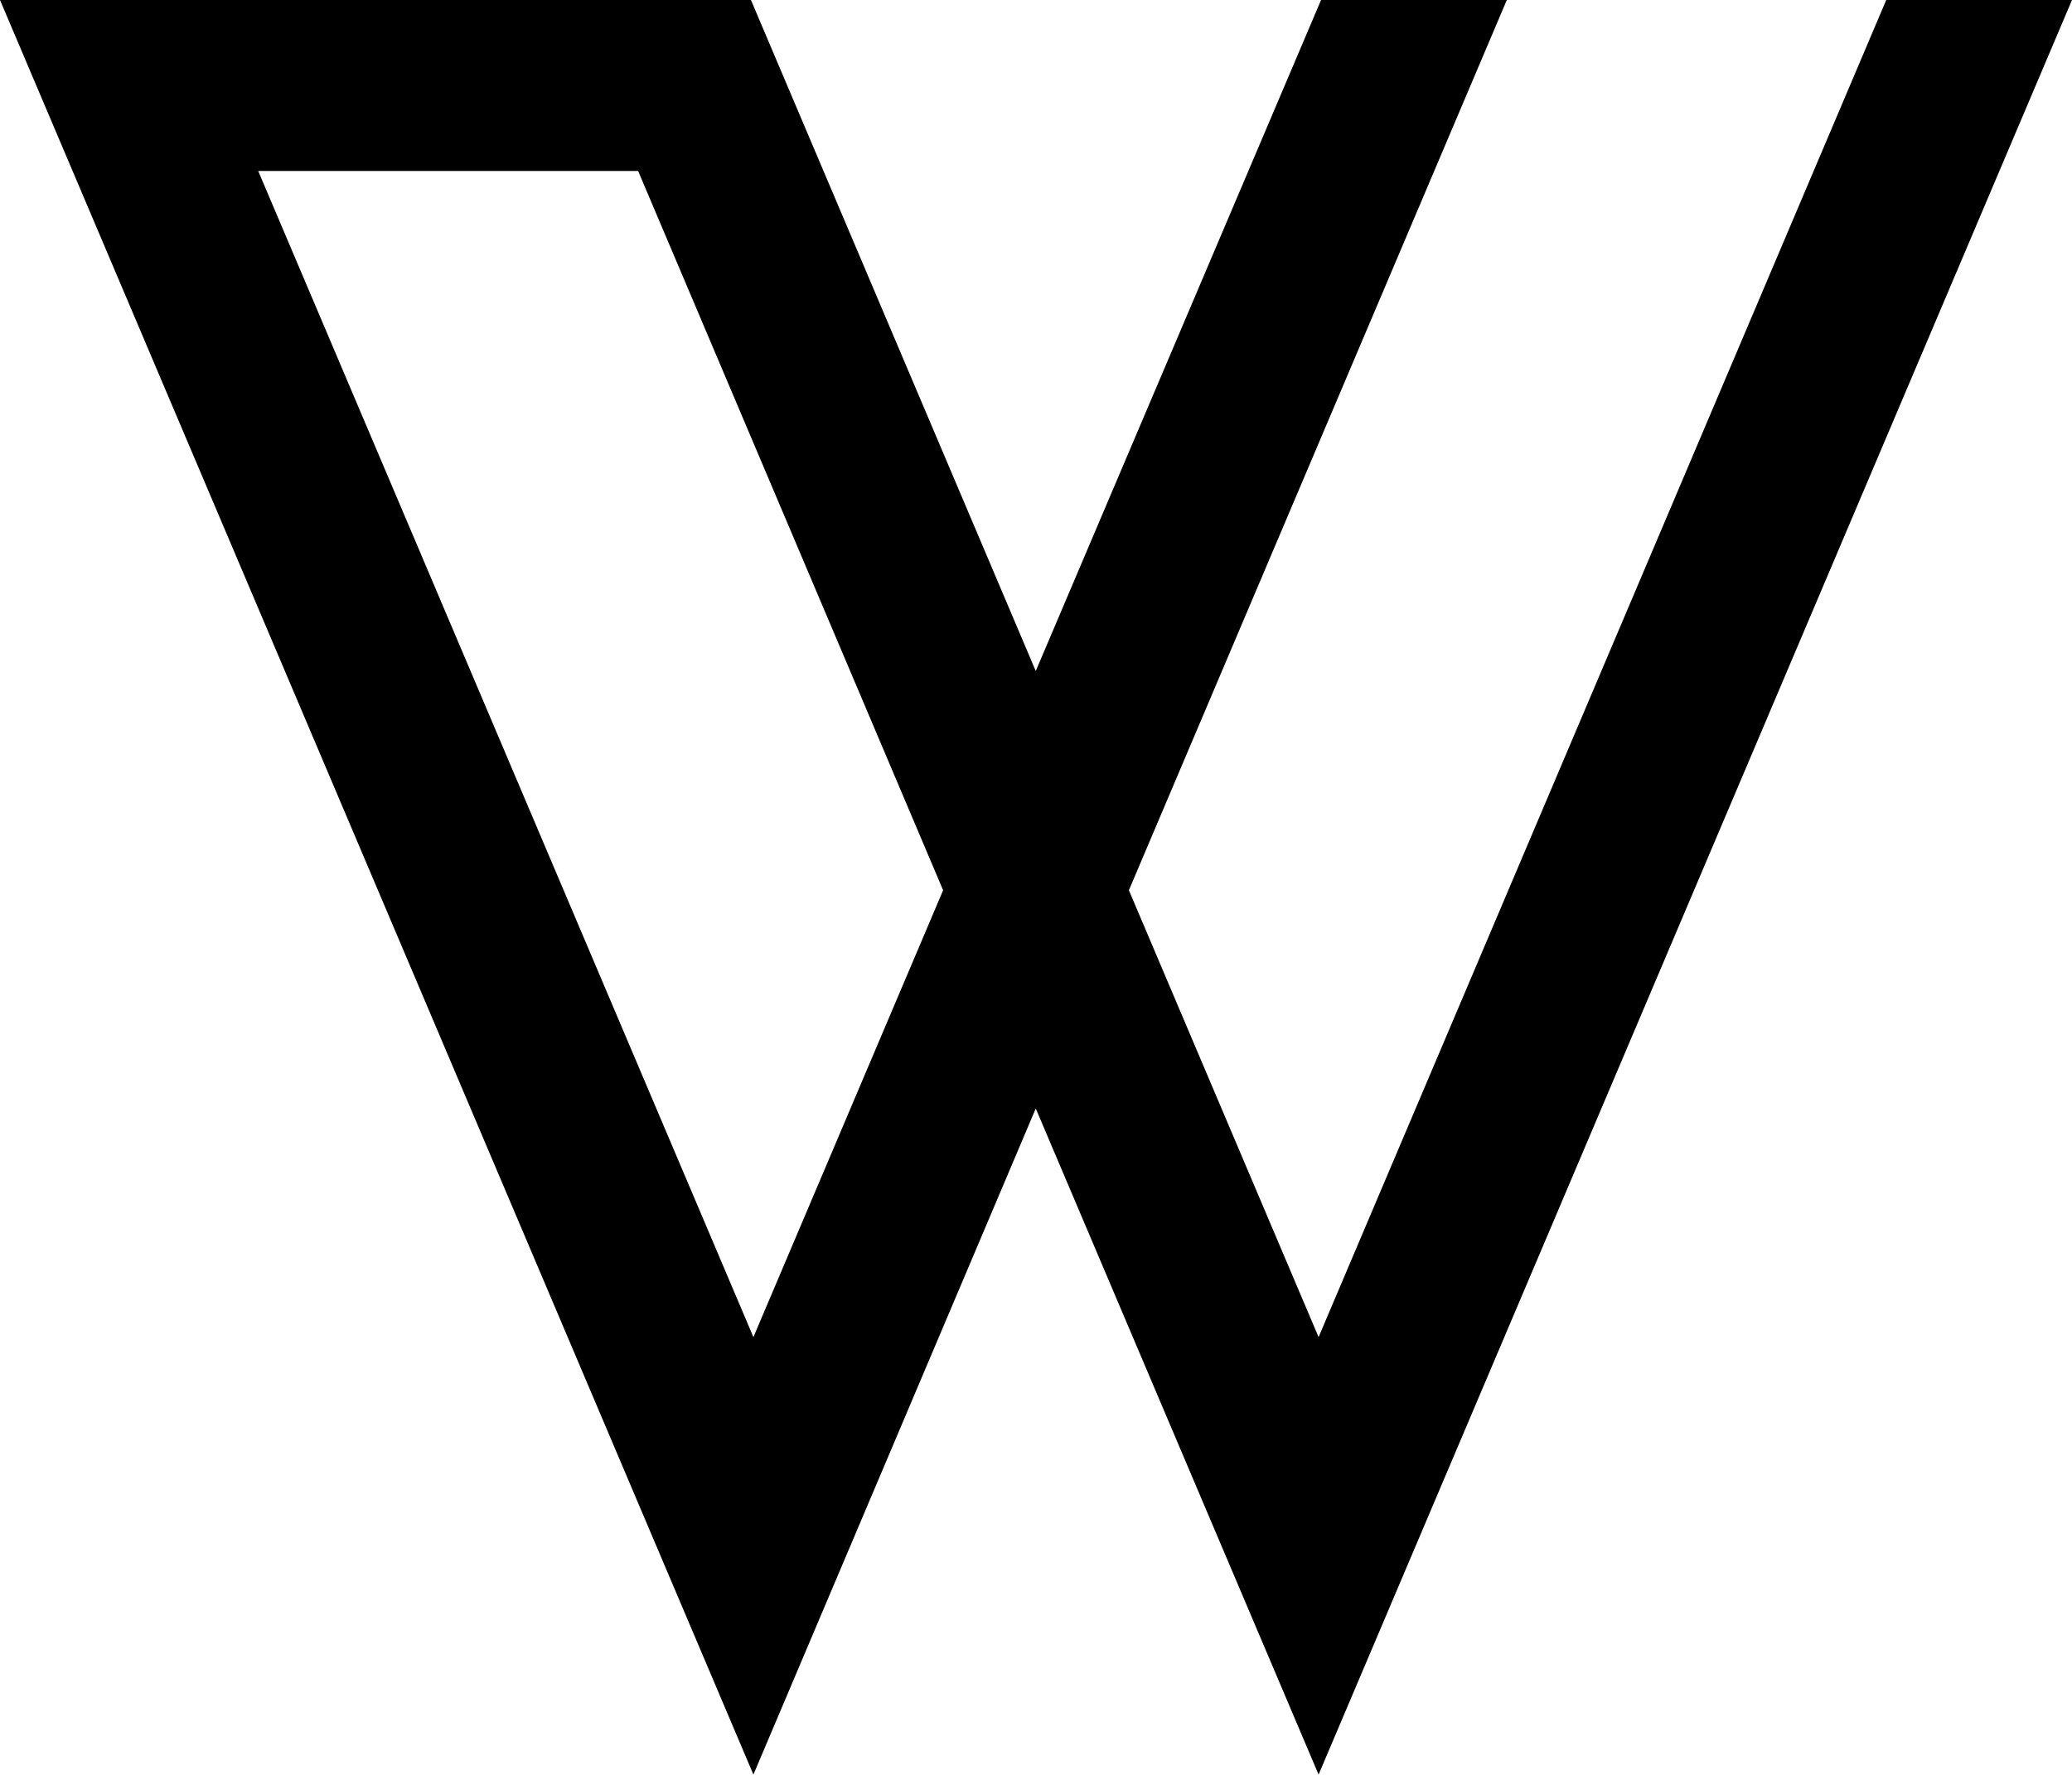
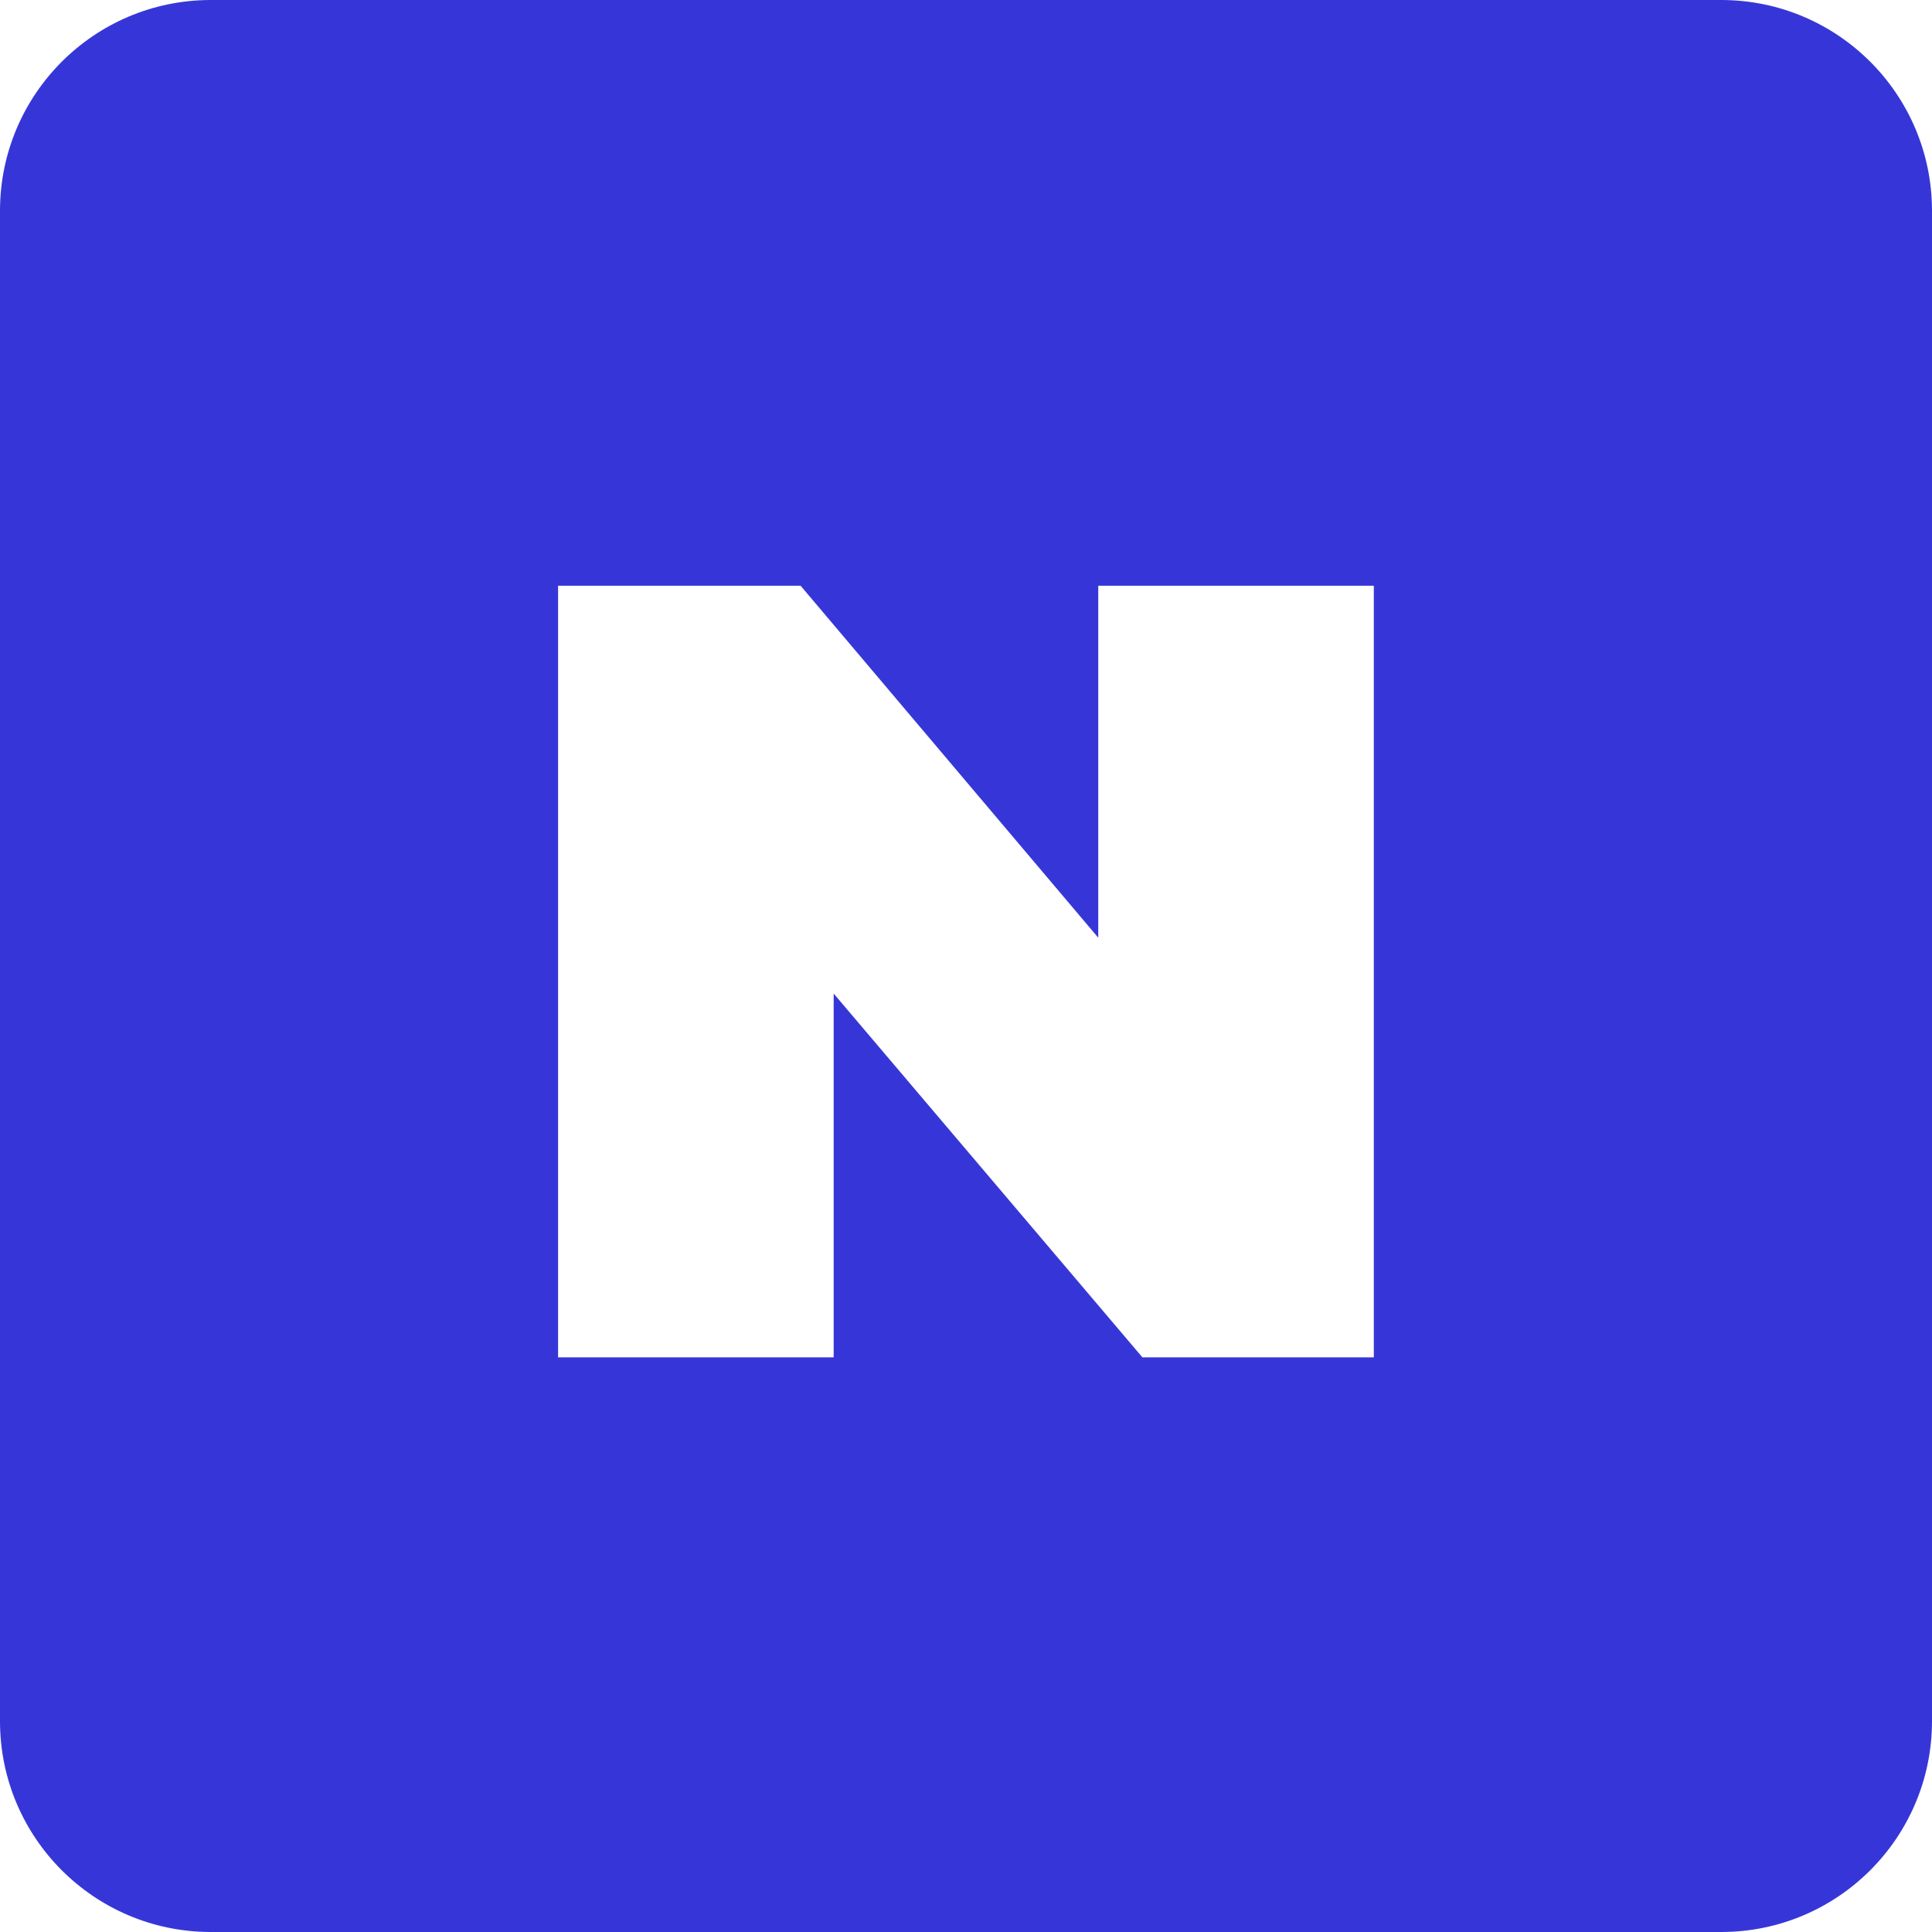
- <svg xmlns="http://www.w3.org/2000/svg" version="1.1" id="Layer_1" x="0px" y="0px" viewBox="0 0 420.5 360.2" style="enable-background:new 0 0 420.5 360.2;" xml:space="preserve">
-   <path d="M152.9,360.2L0,0h152.4l57.8,136.2L268.1,0h37.7l-76.7,180.7l38.5,90.7L382.8,0h37.7L267.6,360.2l-57.4-135.2L152.9,360.2z   M52.4,34.7l100.5,236.7l38.5-90.7l-61.9-146H52.4z" />
+ <svg xmlns="http://www.w3.org/2000/svg" id="Calque_1" data-name="Calque 1" viewBox="0 0 239 239">
+   <defs>
+     <style>.cls-1{fill:#3636d8;}</style>
+   </defs>
+   <path class="cls-1" d="M242.36,29V216a26.08,26.08,0,0,1-26,26h-187a26.08,26.08,0,0,1-26-26V29a26.08,26.08,0,0,1,26-26h187A26.08,26.08,0,0,1,242.36,29ZM173.31,170.91V75.46H139.22V119L102.4,75.46h-30v95.45h34.09v-45l38.19,45Z" transform="translate(-3.36 -3)" />
</svg>
